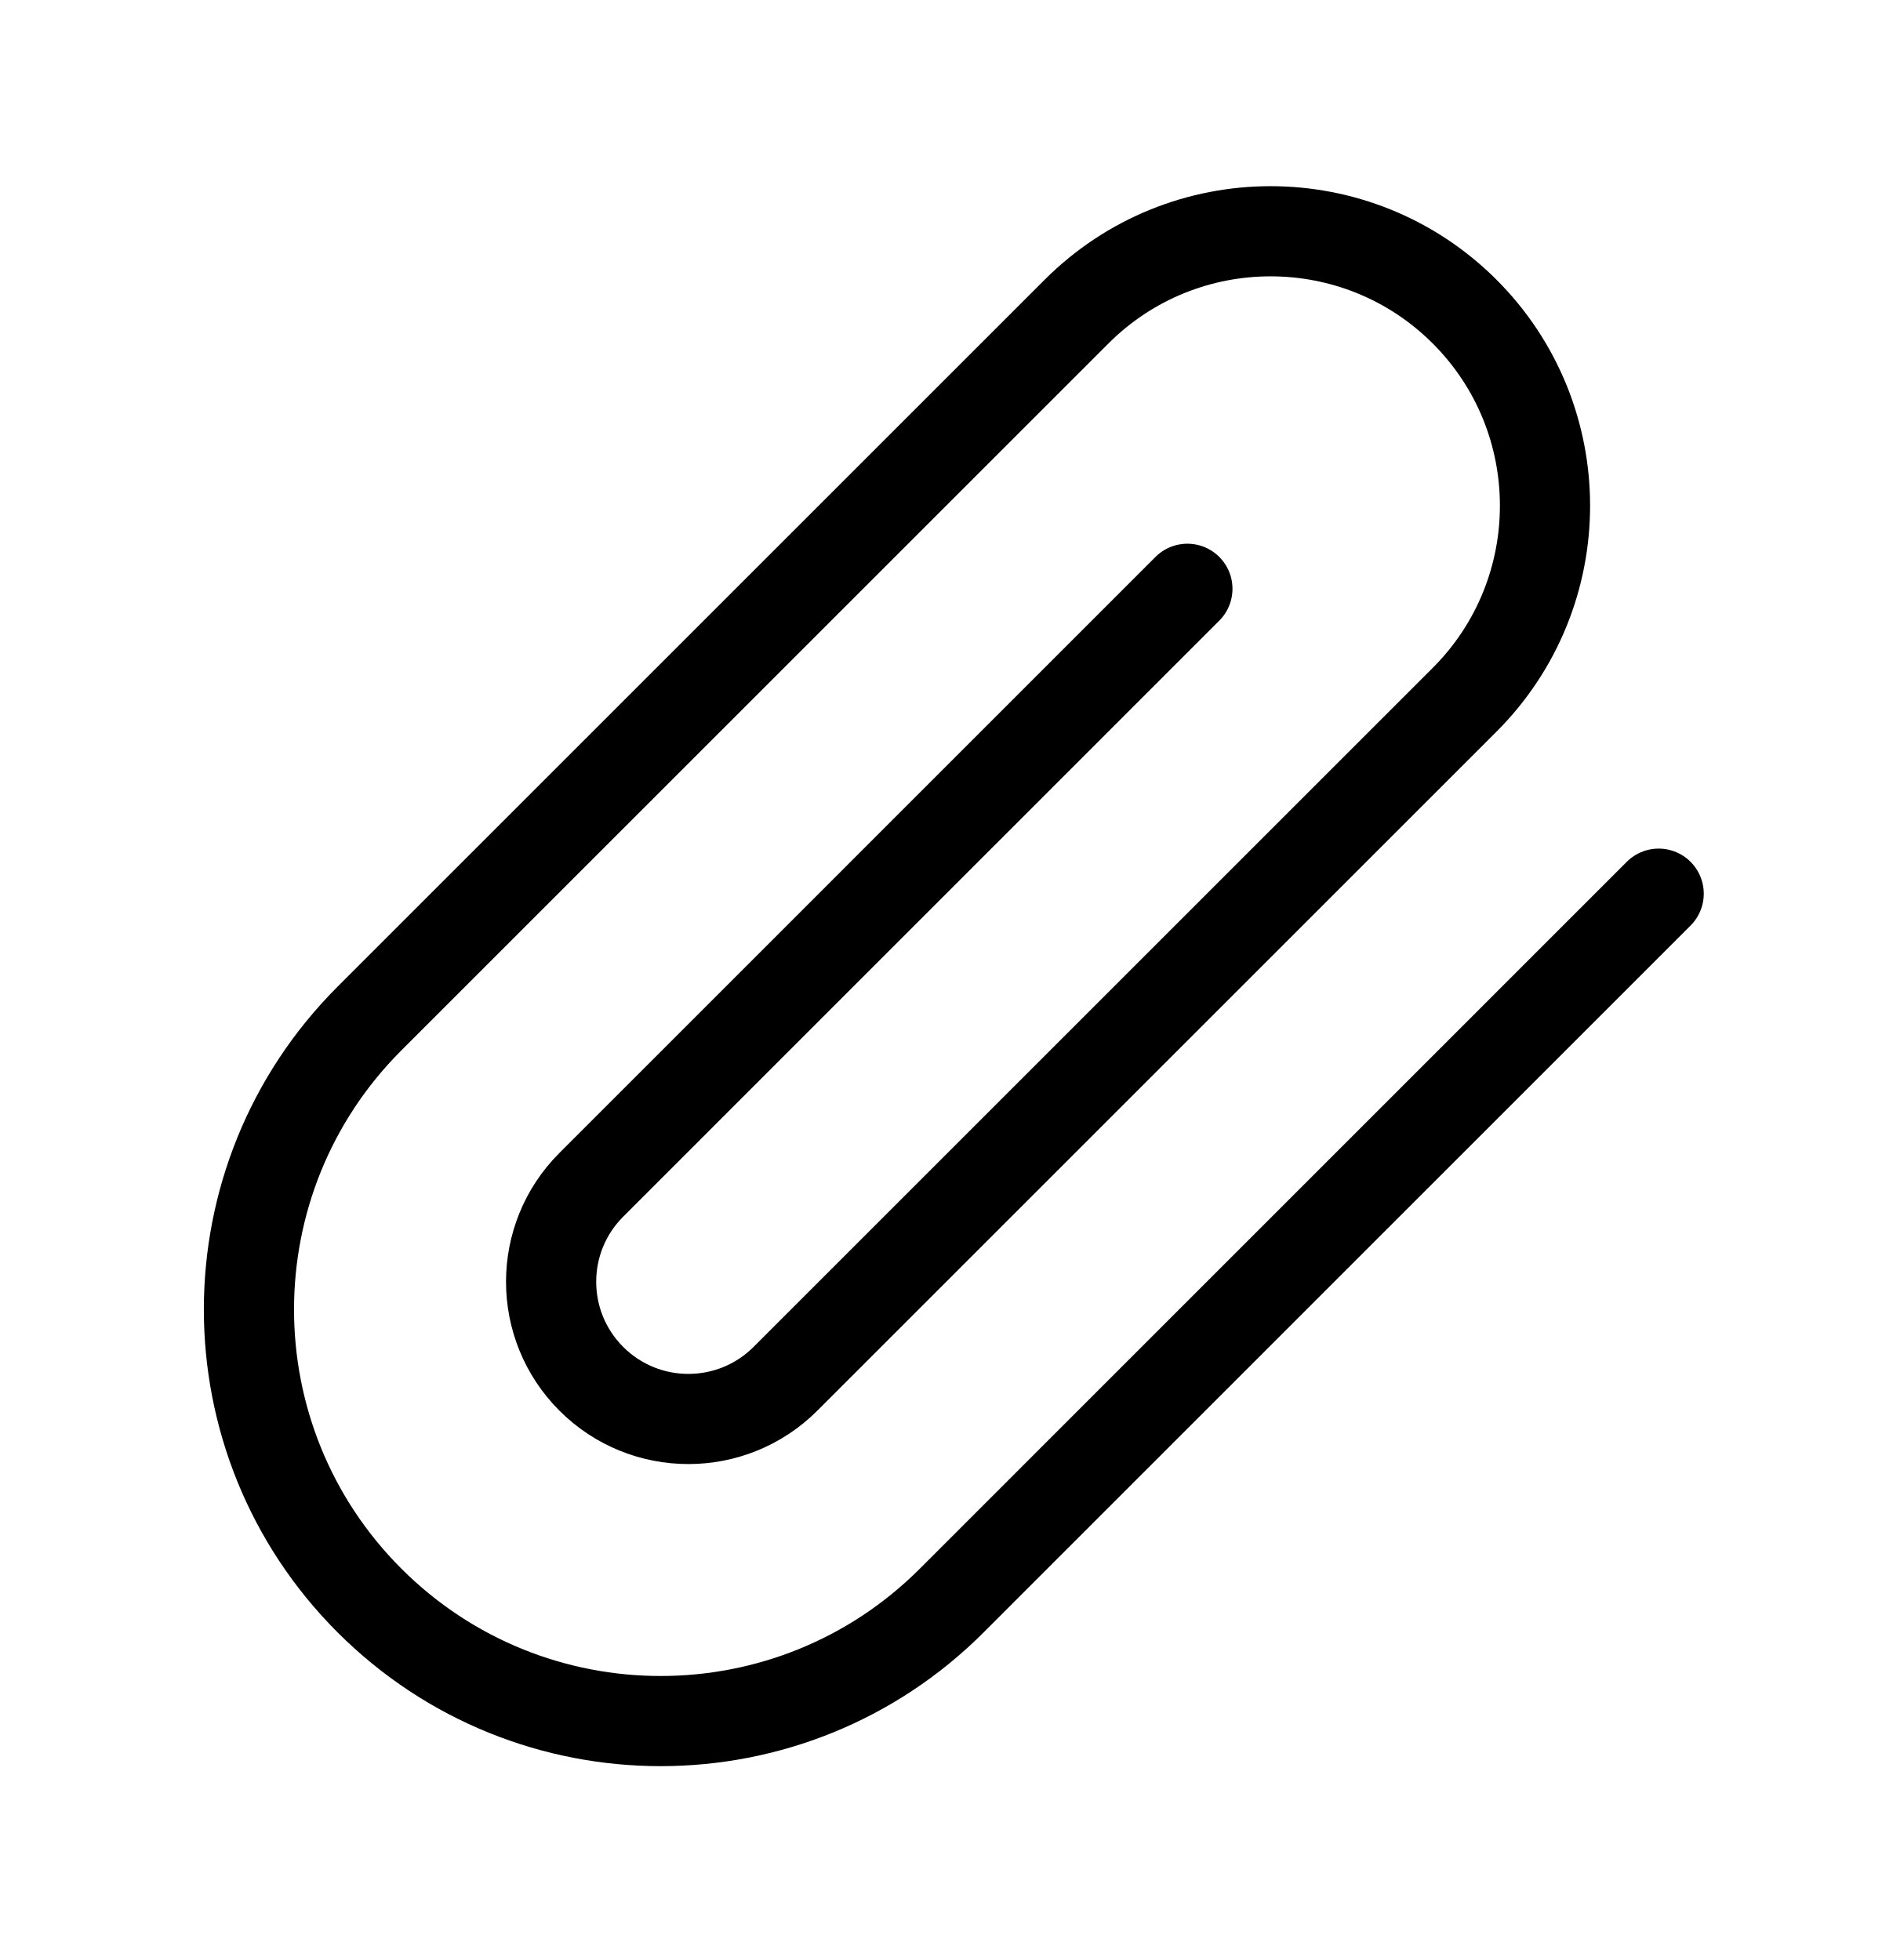
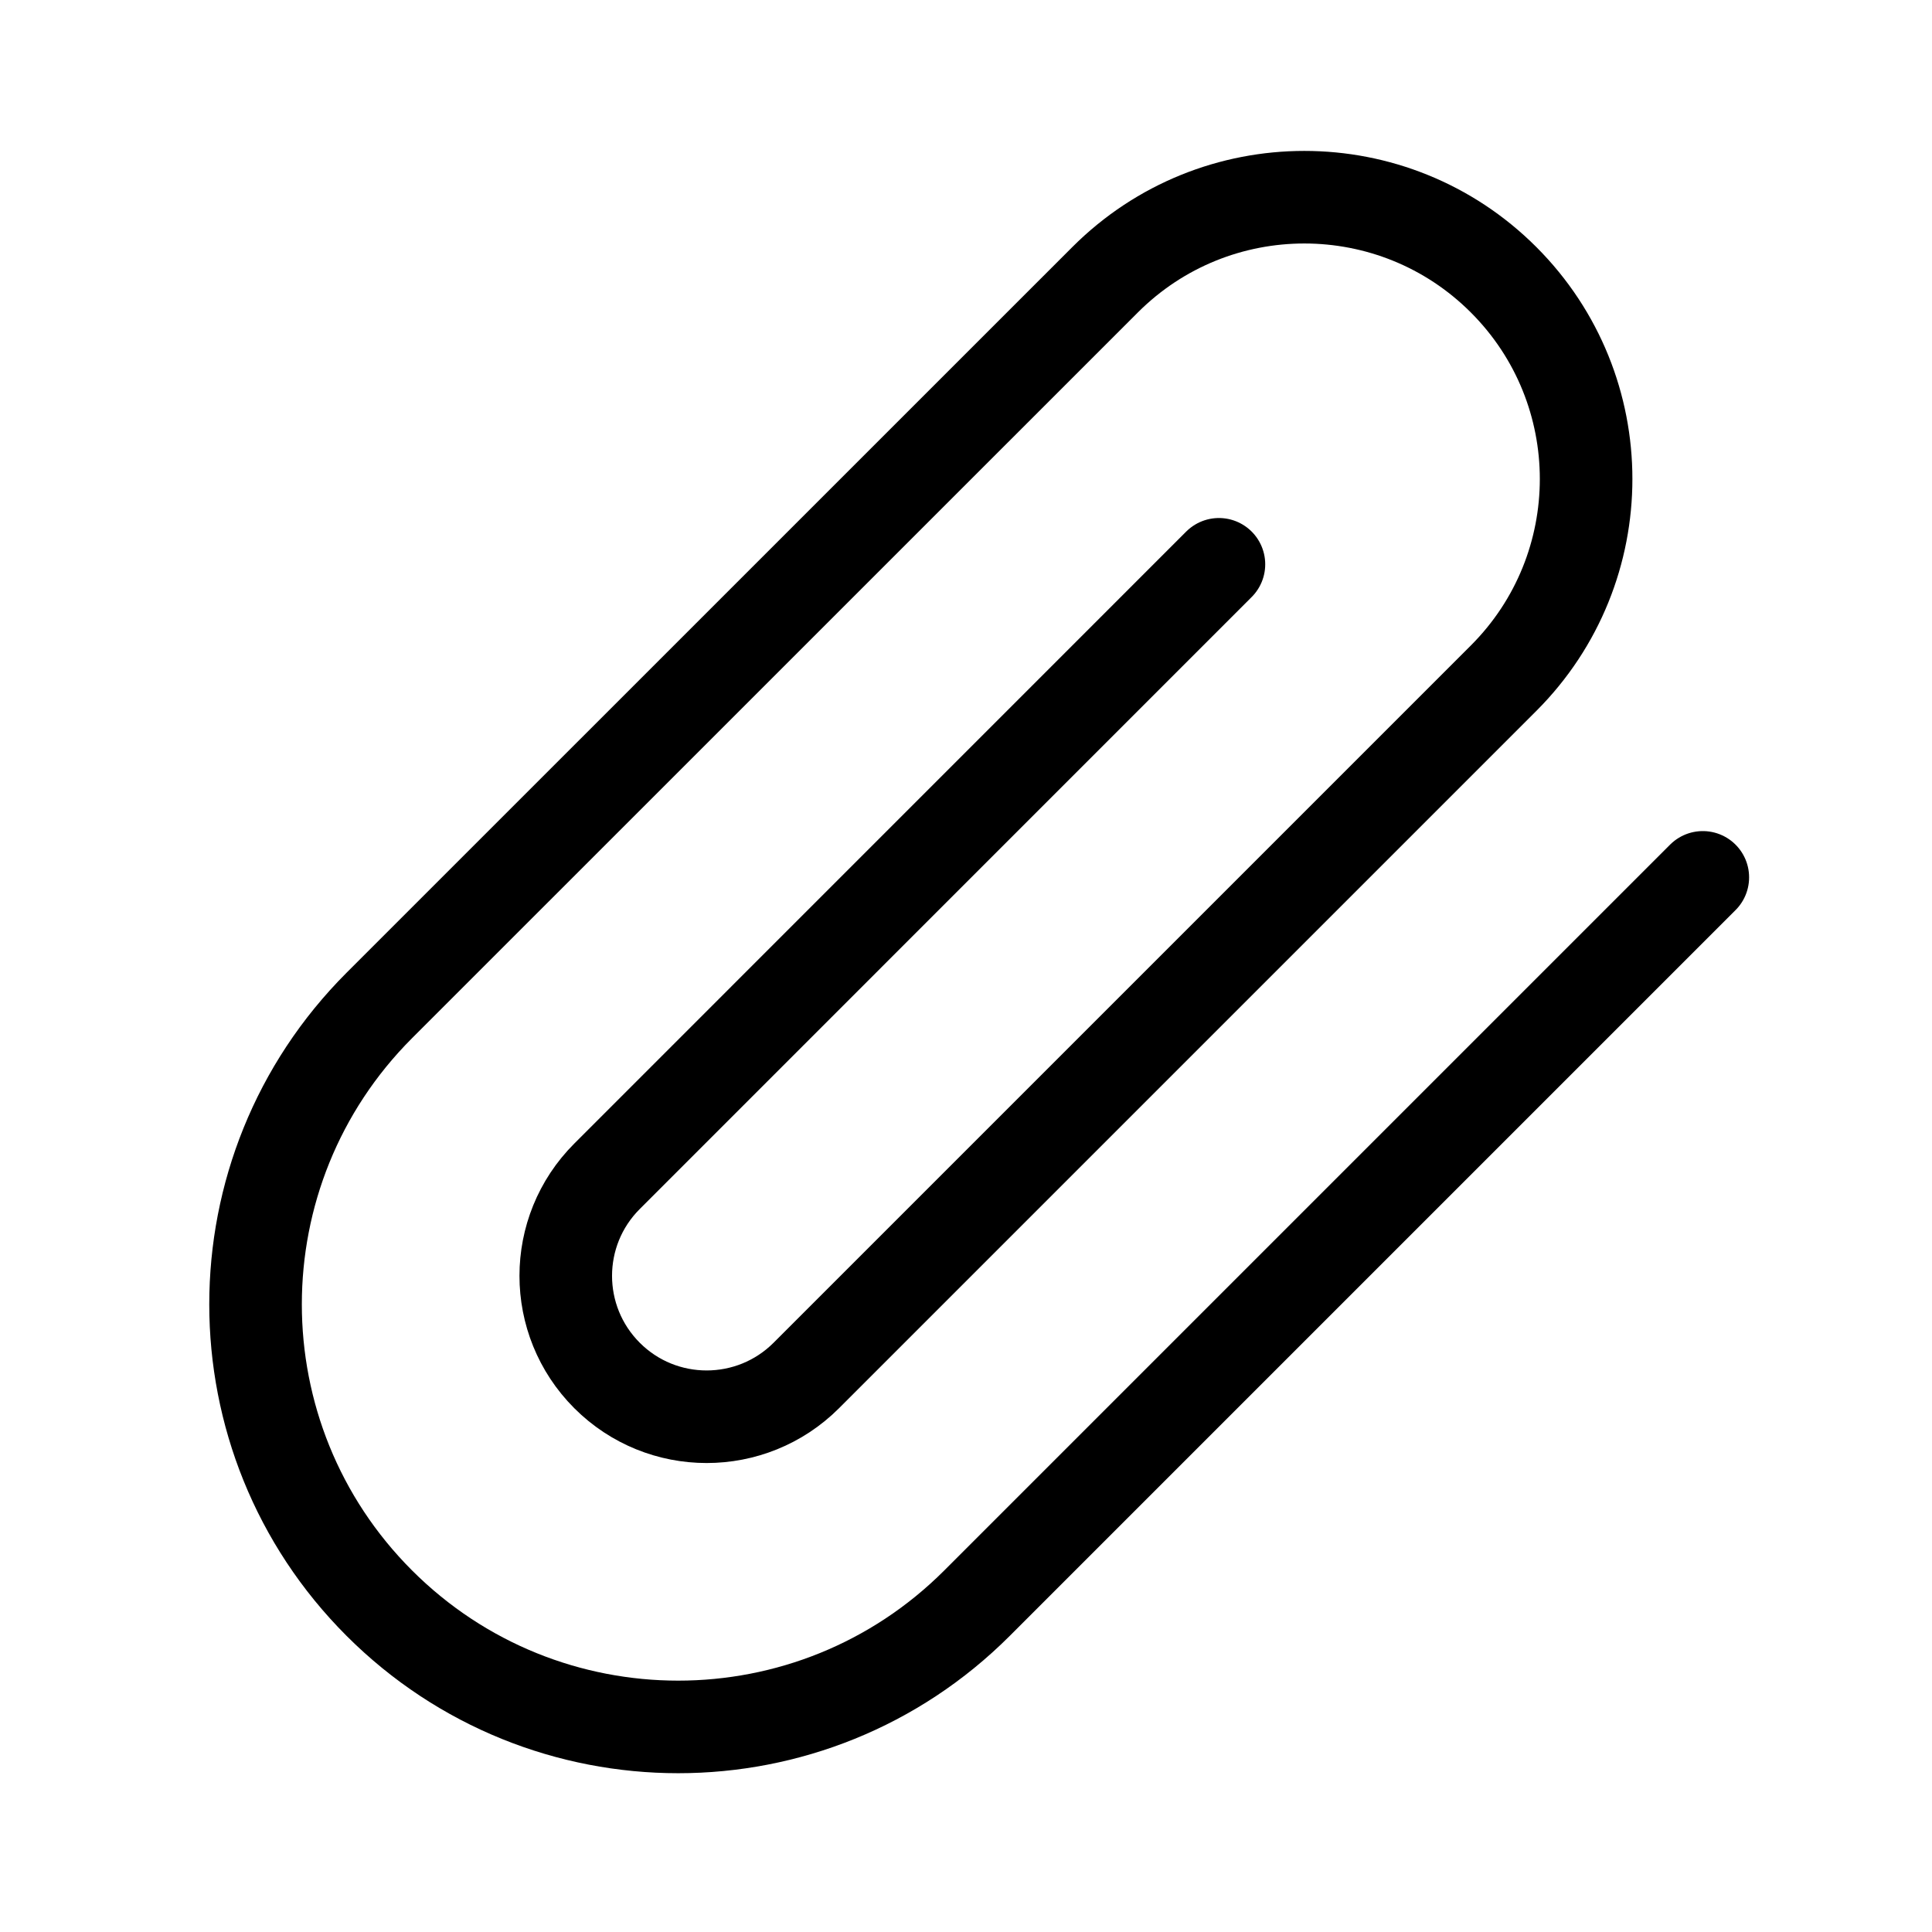
- <svg xmlns="http://www.w3.org/2000/svg" width="24" height="25" viewBox="0 0 24 25" fill="none">
-   <path d="M21.152 11.399L12.137 20.415C10.087 22.465 6.763 22.465 4.712 20.415C2.662 18.365 2.662 15.041 4.712 12.991L13.728 3.975C15.095 2.608 17.311 2.608 18.678 3.975C20.044 5.342 20.044 7.558 18.678 8.925L10.016 17.587C9.332 18.27 8.224 18.27 7.541 17.587C6.857 16.903 6.857 15.795 7.541 15.112L15.142 7.51" stroke="black" stroke-width="1.15" stroke-linecap="round" stroke-linejoin="round" />
+ <svg xmlns="http://www.w3.org/2000/svg" width="24" height="24" viewBox="0 0 24 24" fill="none">
+   <path d="M21.153 10.899L12.137 19.915C10.087 21.965 6.763 21.965 4.712 19.915C2.662 17.865 2.662 14.541 4.712 12.49L13.728 3.475C15.095 2.108 17.311 2.108 18.678 3.475C20.045 4.842 20.045 7.058 18.678 8.425L10.016 17.087C9.332 17.77 8.224 17.77 7.541 17.087C6.857 16.403 6.857 15.295 7.541 14.612L15.142 7.01" stroke="black" stroke-width="1.15" stroke-linecap="round" stroke-linejoin="round" />
</svg>
